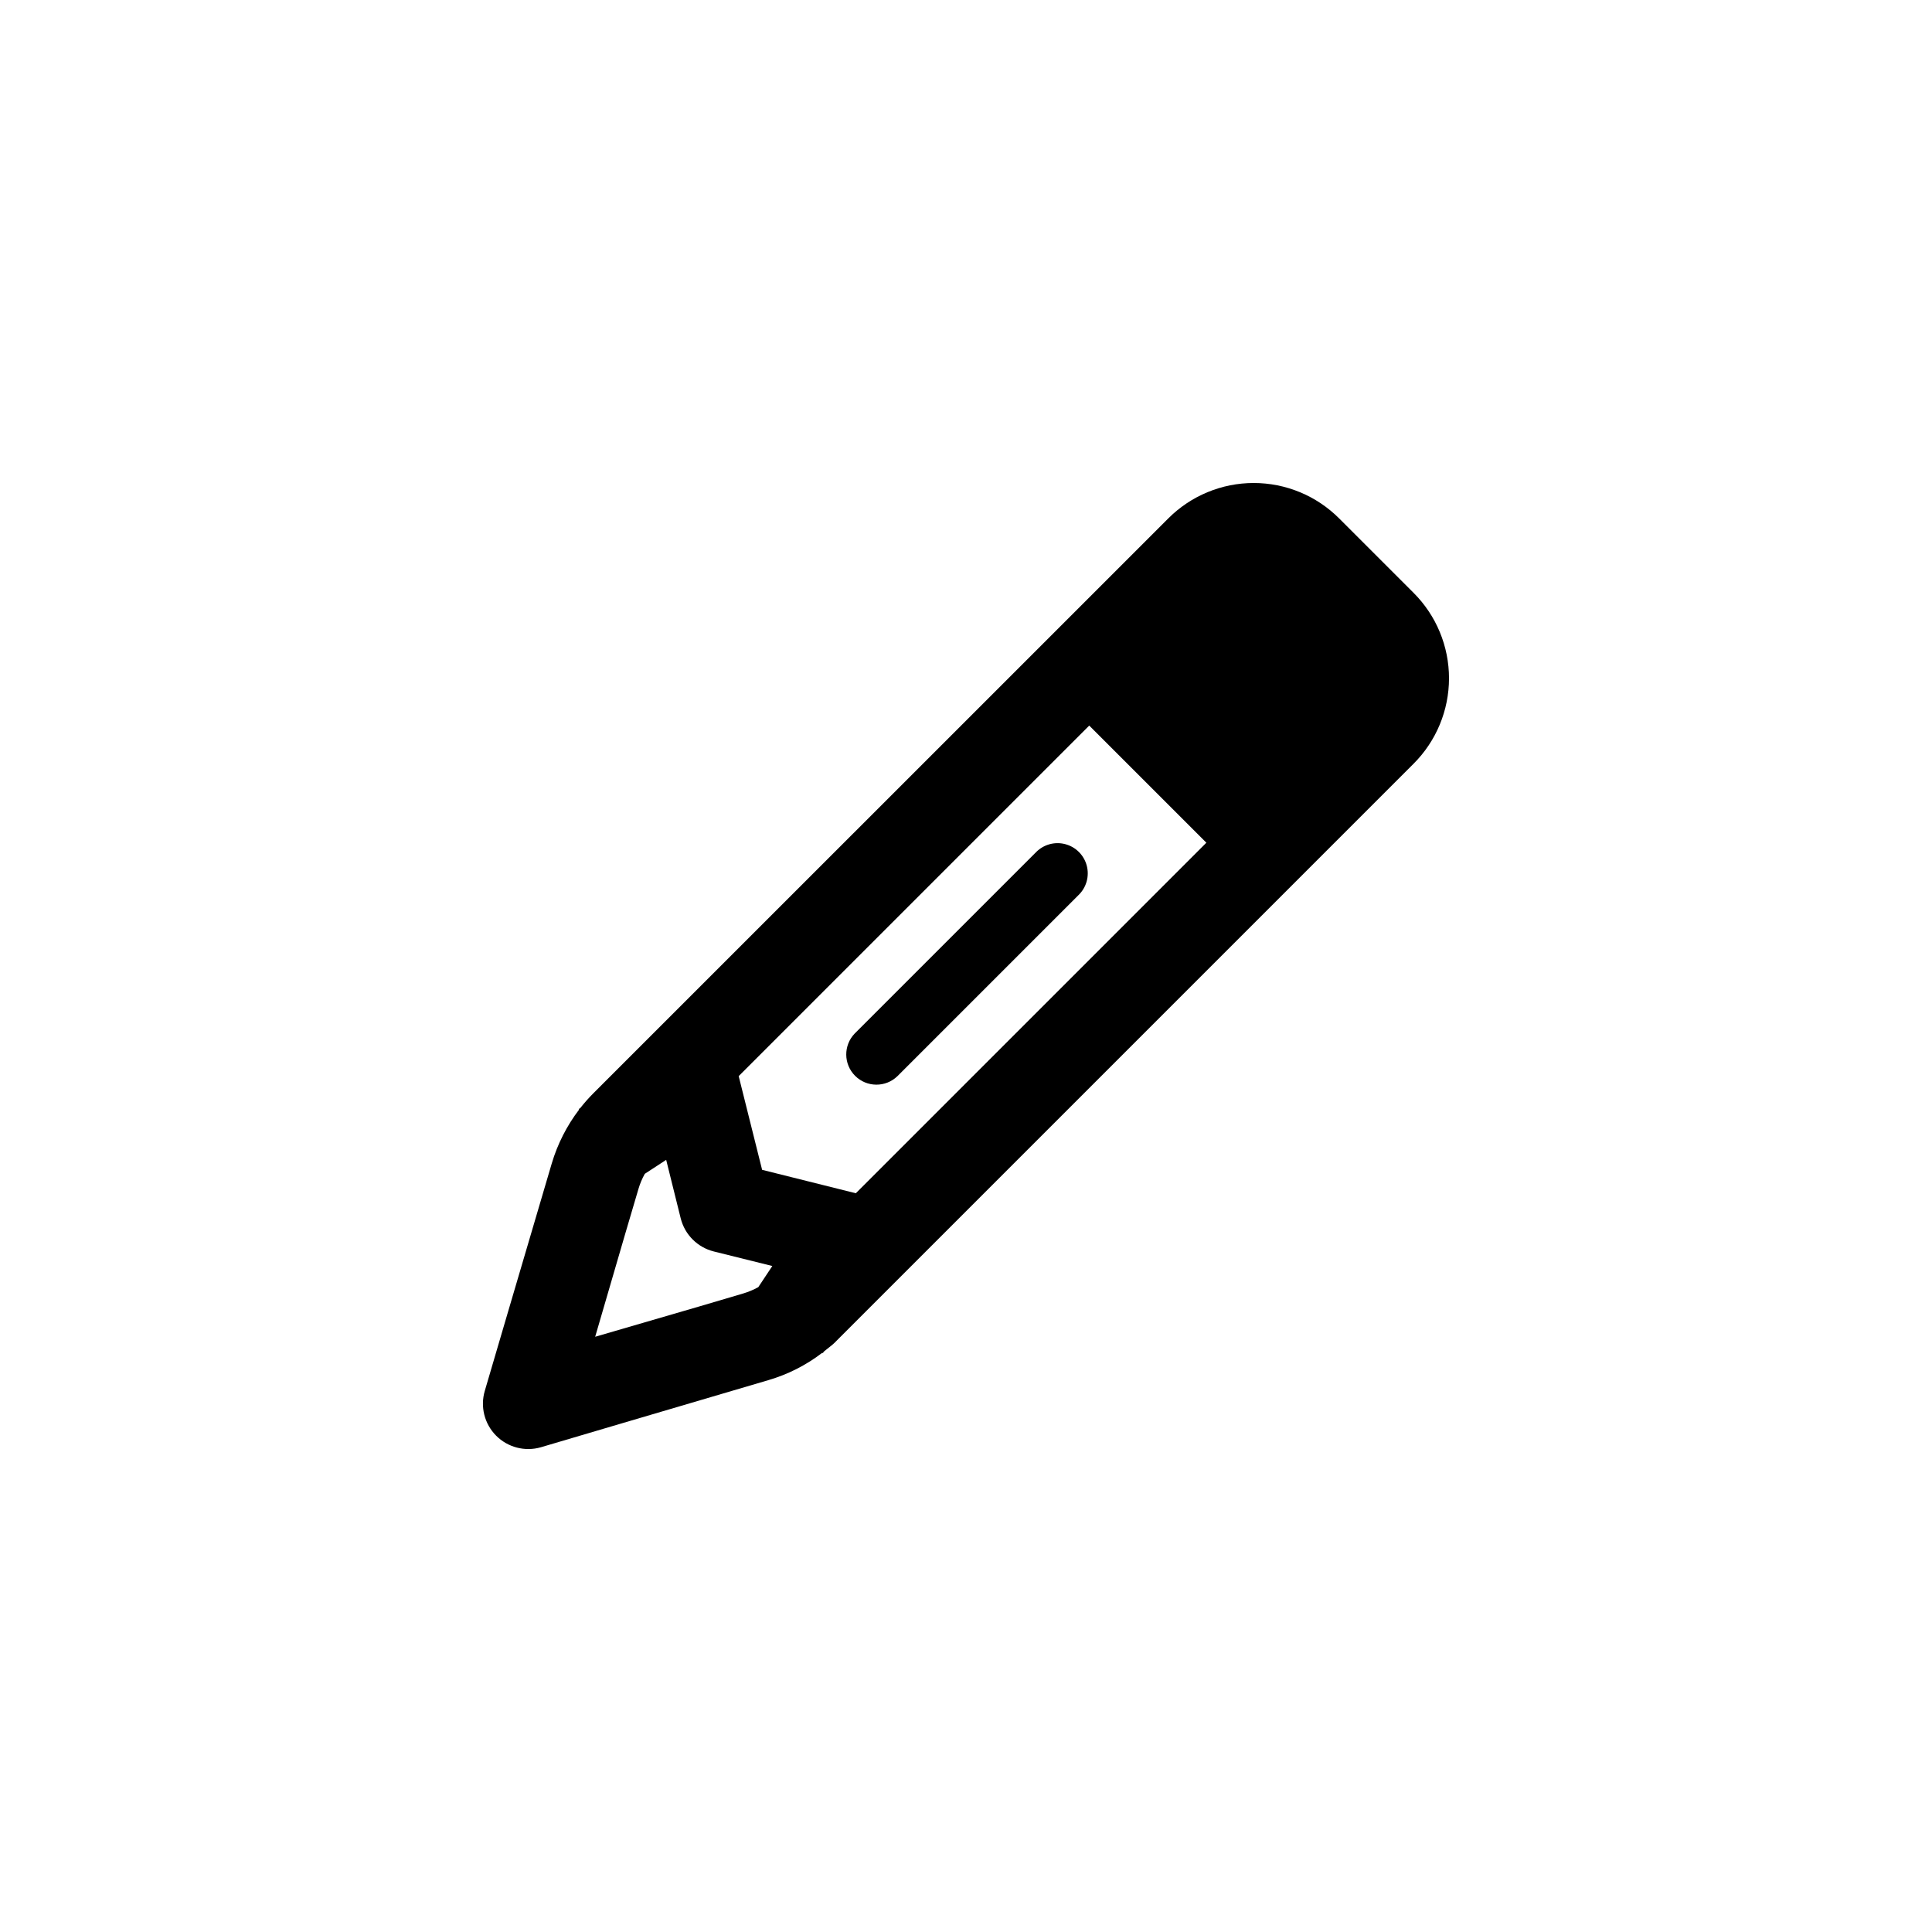
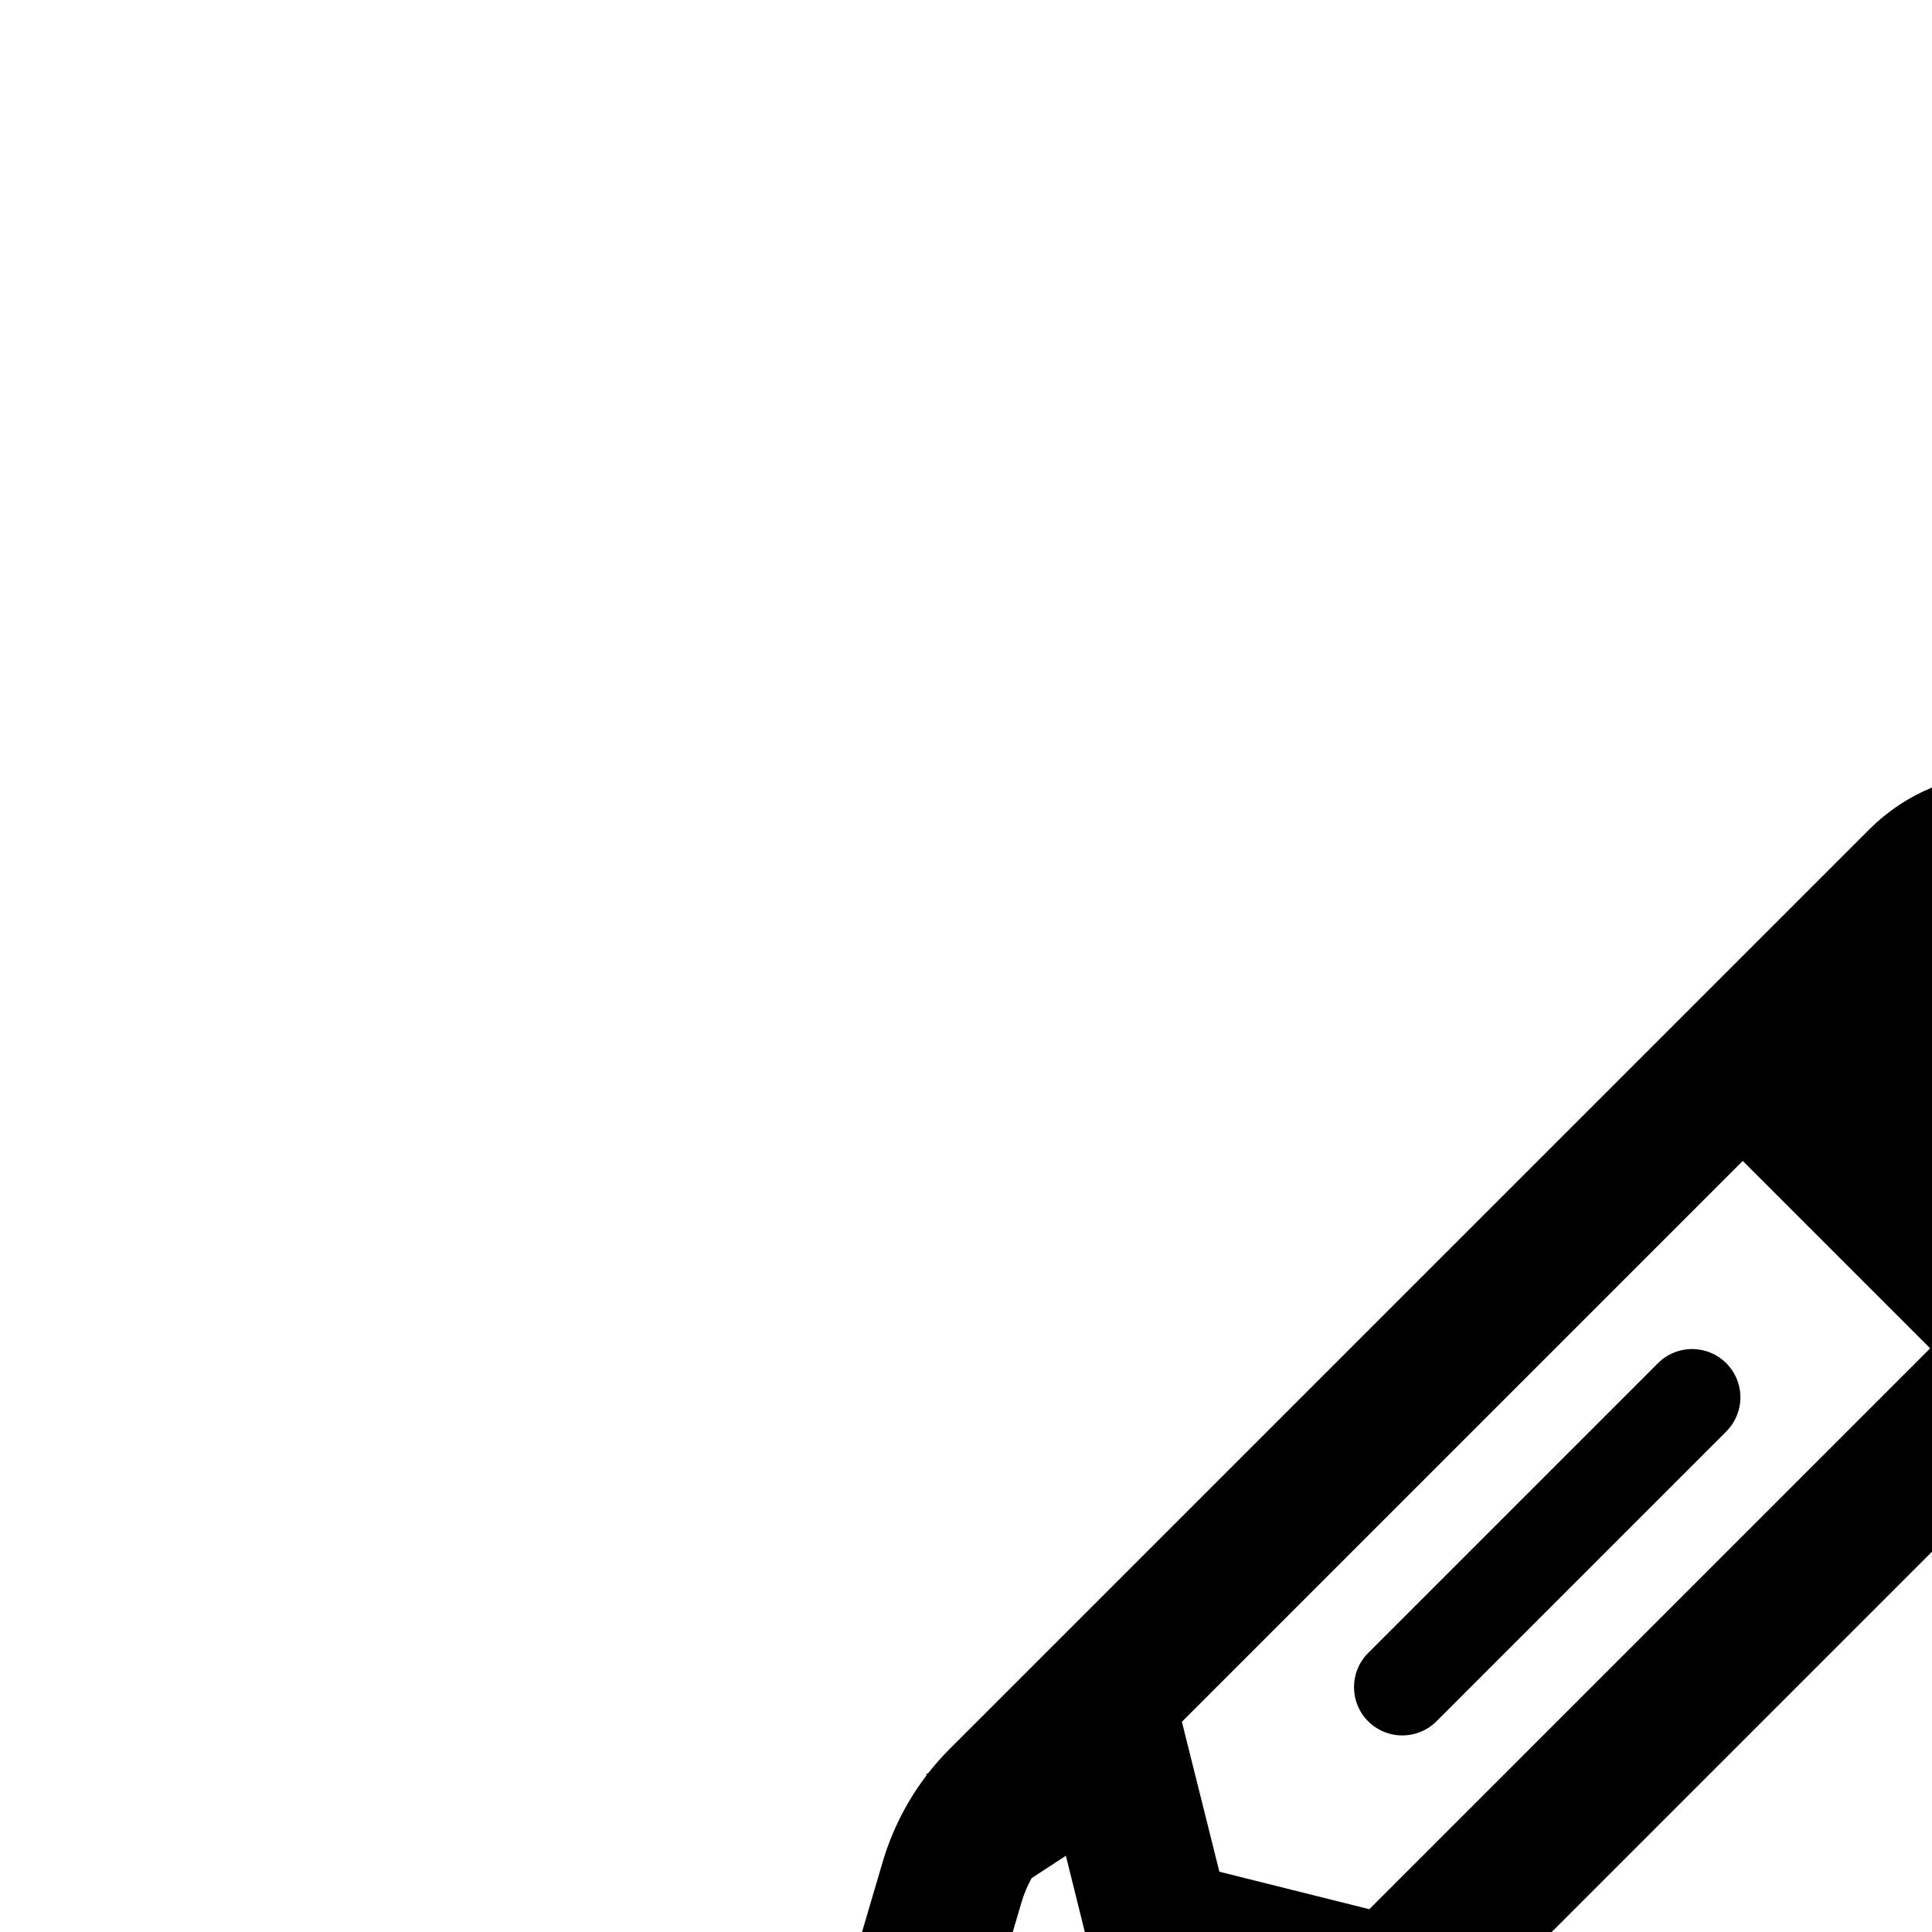
- <svg xmlns="http://www.w3.org/2000/svg" id="Icon-Assignment" width="32" height="32" viewBox="0 0 32 32">
+ <svg xmlns="http://www.w3.org/2000/svg" id="Icon-Assignment" width="16" height="16" viewBox="0 0 20 20">
  <rect id="Rectangle_8158" data-name="Rectangle 8158" width="32" height="32" fill="none" />
  <path id="pencil-regular" d="M1.145,11.823l-.72,2.443-.388,1.32a.751.751,0,0,0,.929.935l1.323-.391,2.443-.72a2.717,2.717,0,0,0,.895-.454l.009.006.016-.025c.044-.034.084-.069.125-.1s.084-.078.125-.119L15.42,5.2a2,2,0,0,0,0-2.831L14.188,1.137a2,2,0,0,0-2.831,0L1.84,10.653a2.82,2.82,0,0,0-.222.25l-.025.016.006.009A2.778,2.778,0,0,0,1.145,11.823ZM11.988,6.508,6.182,12.314,4.63,11.926l-.388-1.552,5.806-5.806ZM3.041,11.761l.241.97a.754.754,0,0,0,.547.547l.97.241-.232.35a1.28,1.28,0,0,1-.253.106l-.732.216-1.717.5.5-1.714.216-.732a1.206,1.206,0,0,1,.106-.253ZM9.871,7.375a.5.5,0,1,0-.707-.707l-3,3a.5.5,0,0,0,.707.707Z" transform="translate(7.993 7.45)" />
</svg>
